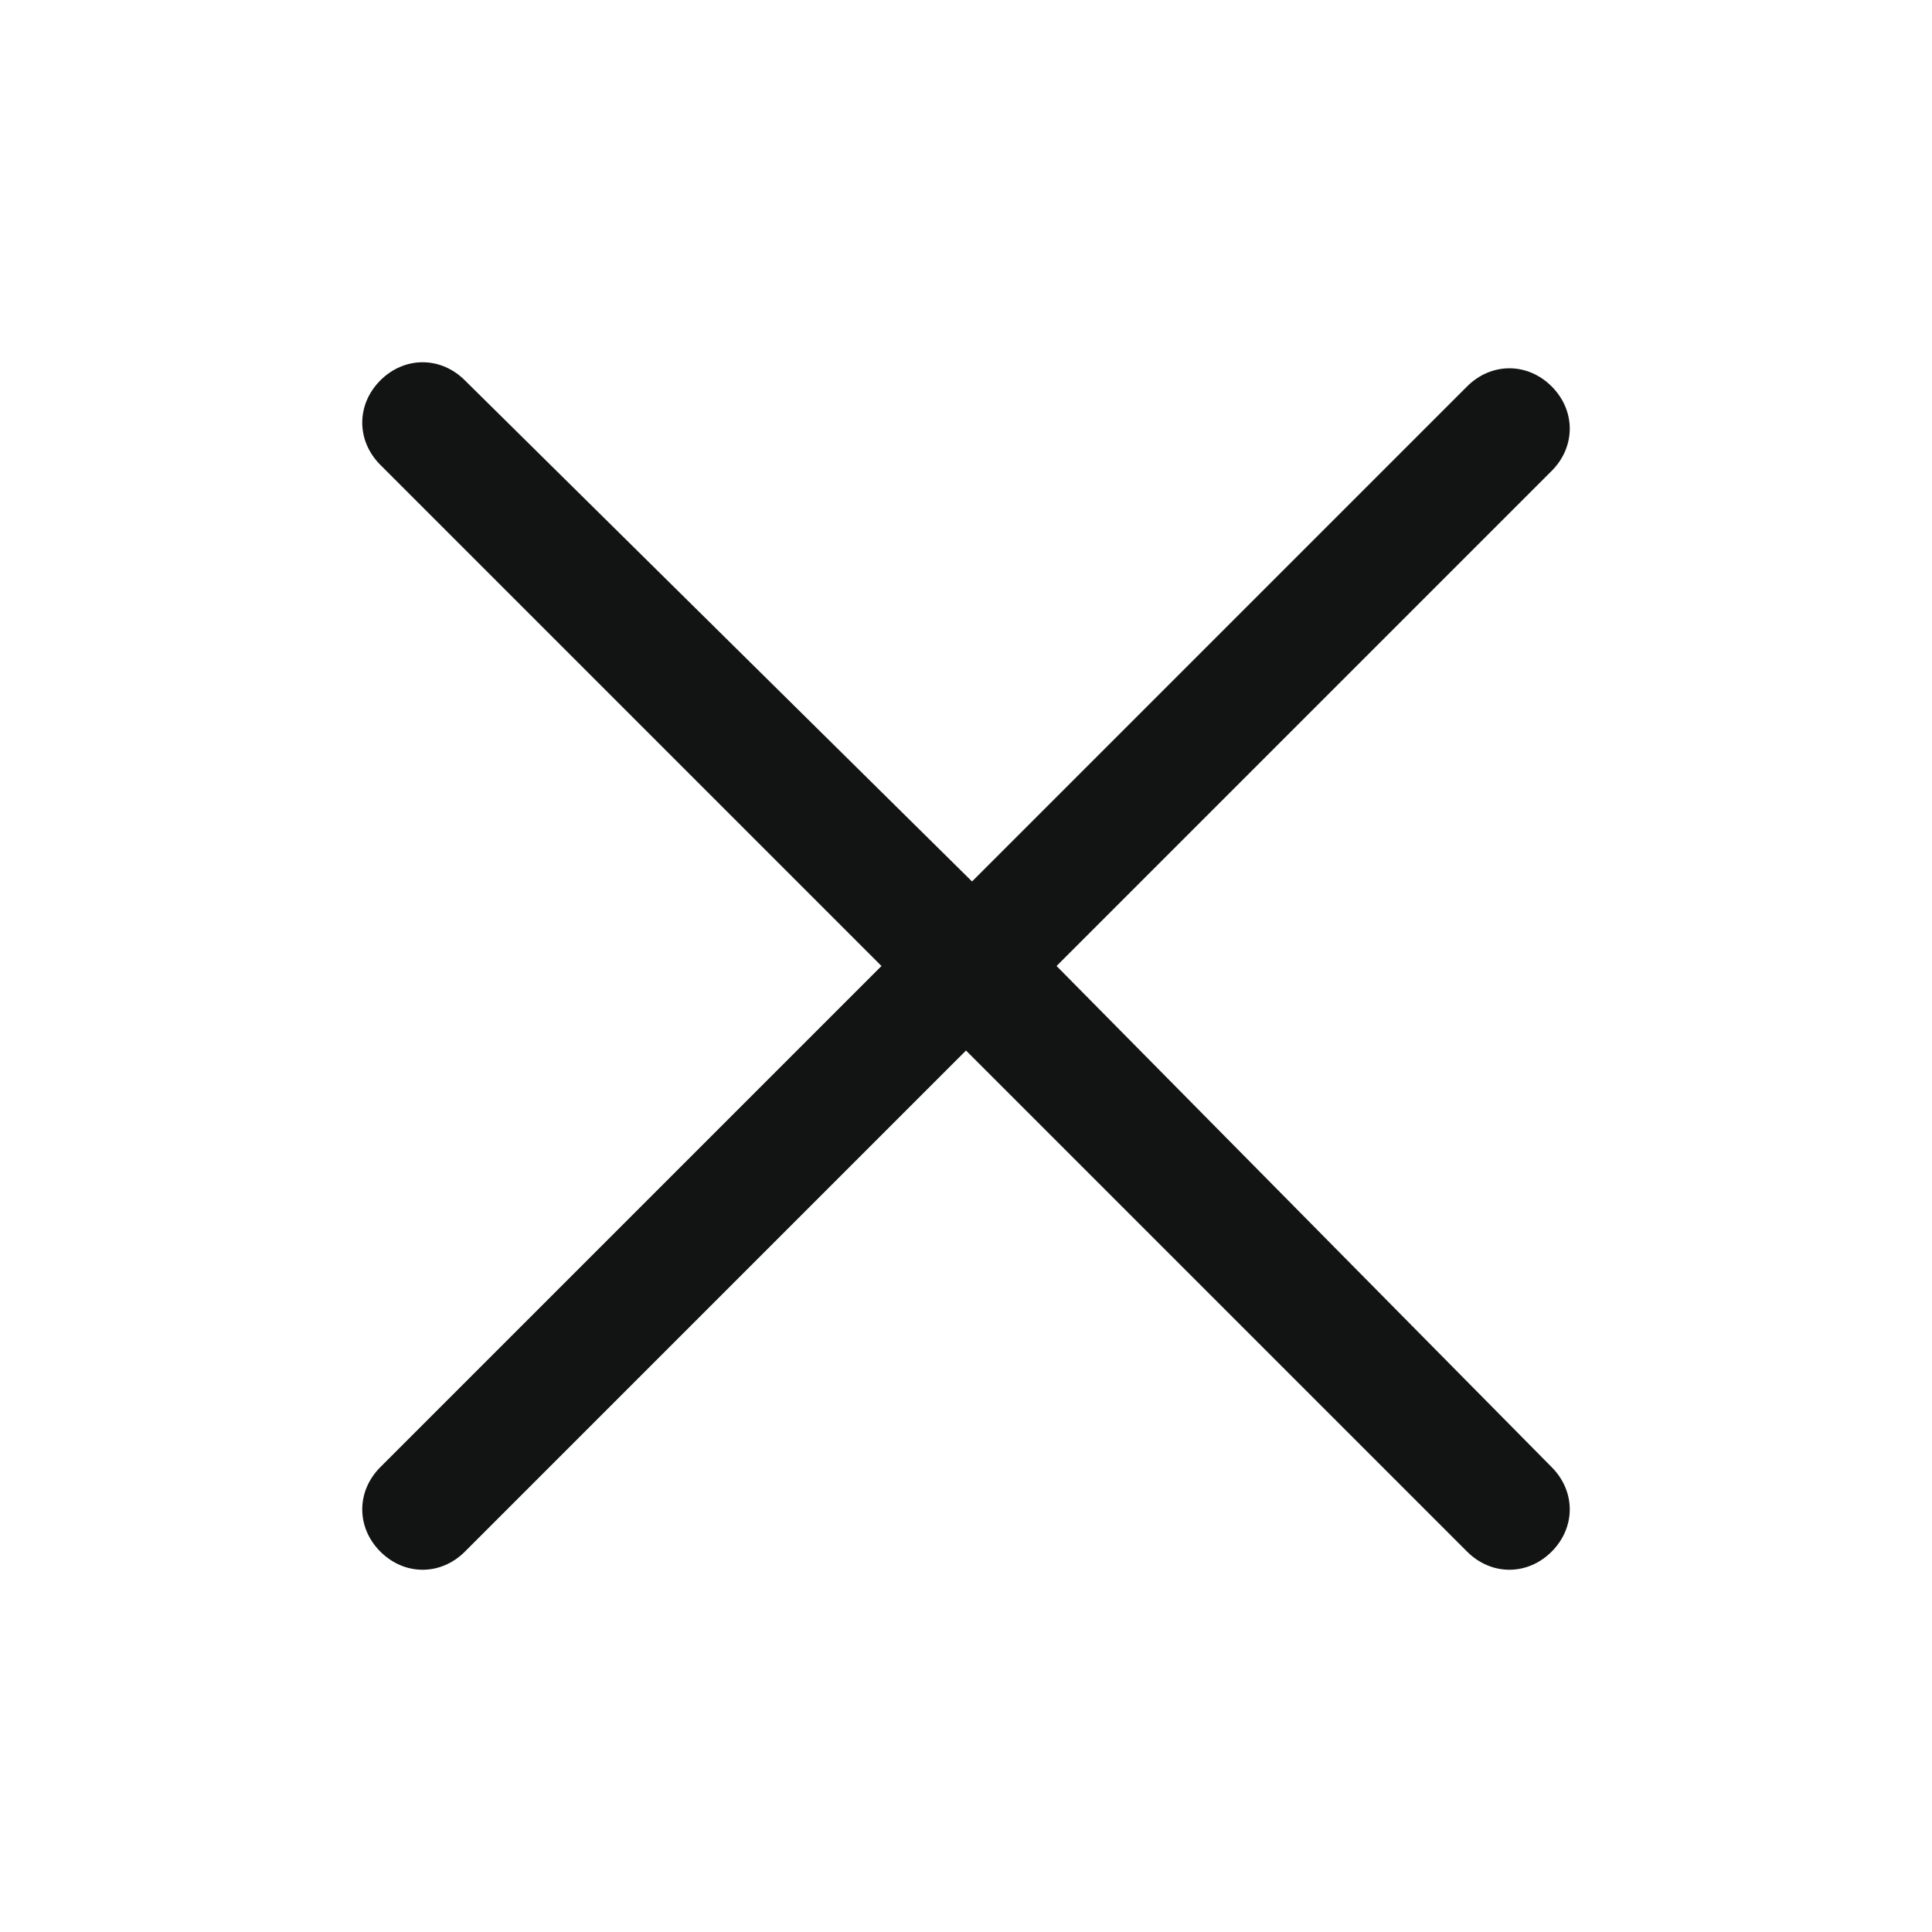
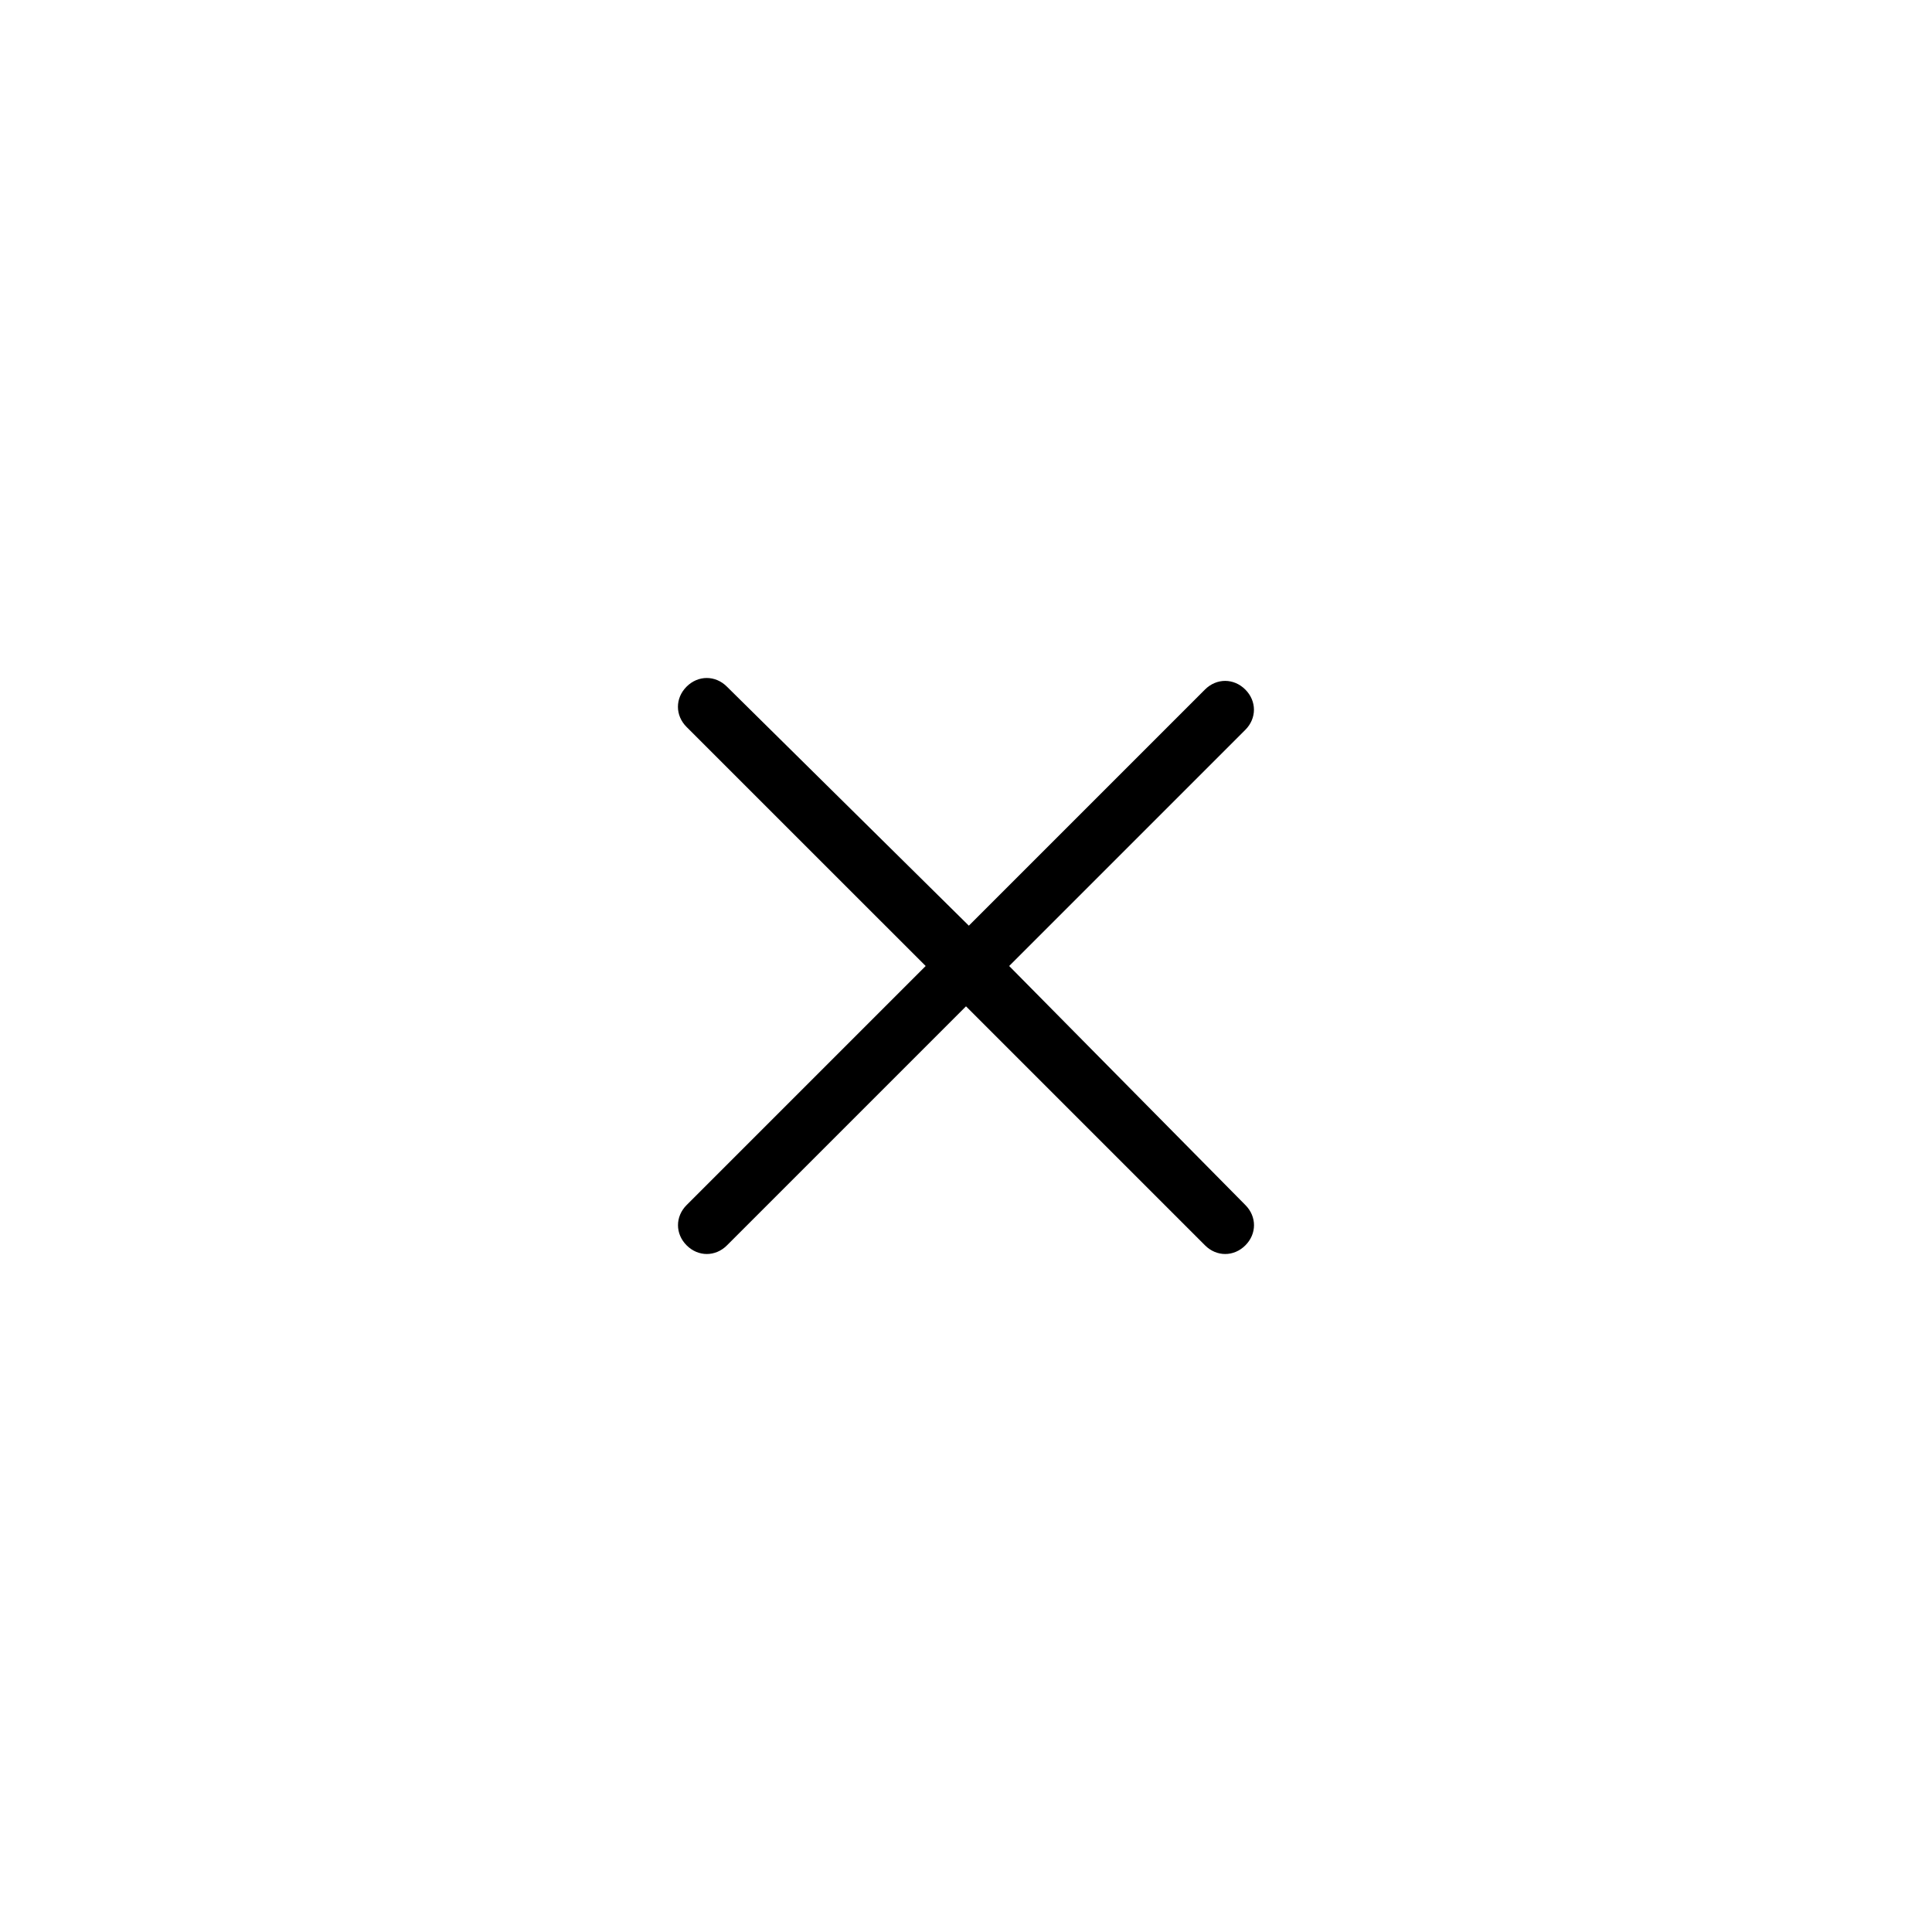
- <svg xmlns="http://www.w3.org/2000/svg" height="32" viewBox="0 0 32 32" width="32">
-   <path d="M17.5 16l8.2-8.2c0.4-0.4 0.4-1 0-1.4 -0.4-0.4-1-0.4-1.4 0l-8.2 8.2L7.7 6.3c-0.4-0.4-1-0.4-1.4 0 -0.4 0.4-0.4 1 0 1.4l8.3 8.3 -8.3 8.3c-0.4 0.4-0.4 1 0 1.4 0.4 0.4 1 0.4 1.4 0l8.3-8.3 8.3 8.3c0.4 0.4 1 0.4 1.4 0 0.4-0.4 0.4-1 0-1.4L17.5 16z" fill="#121313" />
+ <svg xmlns="http://www.w3.org/2000/svg" height="32" viewBox="0 0 32 32" width="32" id="svg4136" version="1.1">
+   <defs id="defs4142" />
+   <path d="m 16.715,16 3.911,-3.911 c 0.191,-0.191 0.191,-0.477 0,-0.668 -0.191,-0.191 -0.477,-0.191 -0.668,0 l -3.911,3.911 -4.007,-3.959 c -0.191,-0.191 -0.477,-0.191 -0.668,0 -0.191,0.191 -0.191,0.477 0,0.668 L 15.332,16 11.373,19.959 c -0.191,0.191 -0.191,0.477 0,0.668 0.191,0.191 0.477,0.191 0.668,0 L 16,16.668 19.959,20.627 c 0.191,0.191 0.477,0.191 0.668,0 0.191,-0.191 0.191,-0.477 0,-0.668 L 16.715,16 Z" id="path4138" style="fill:#000000" />
</svg>
